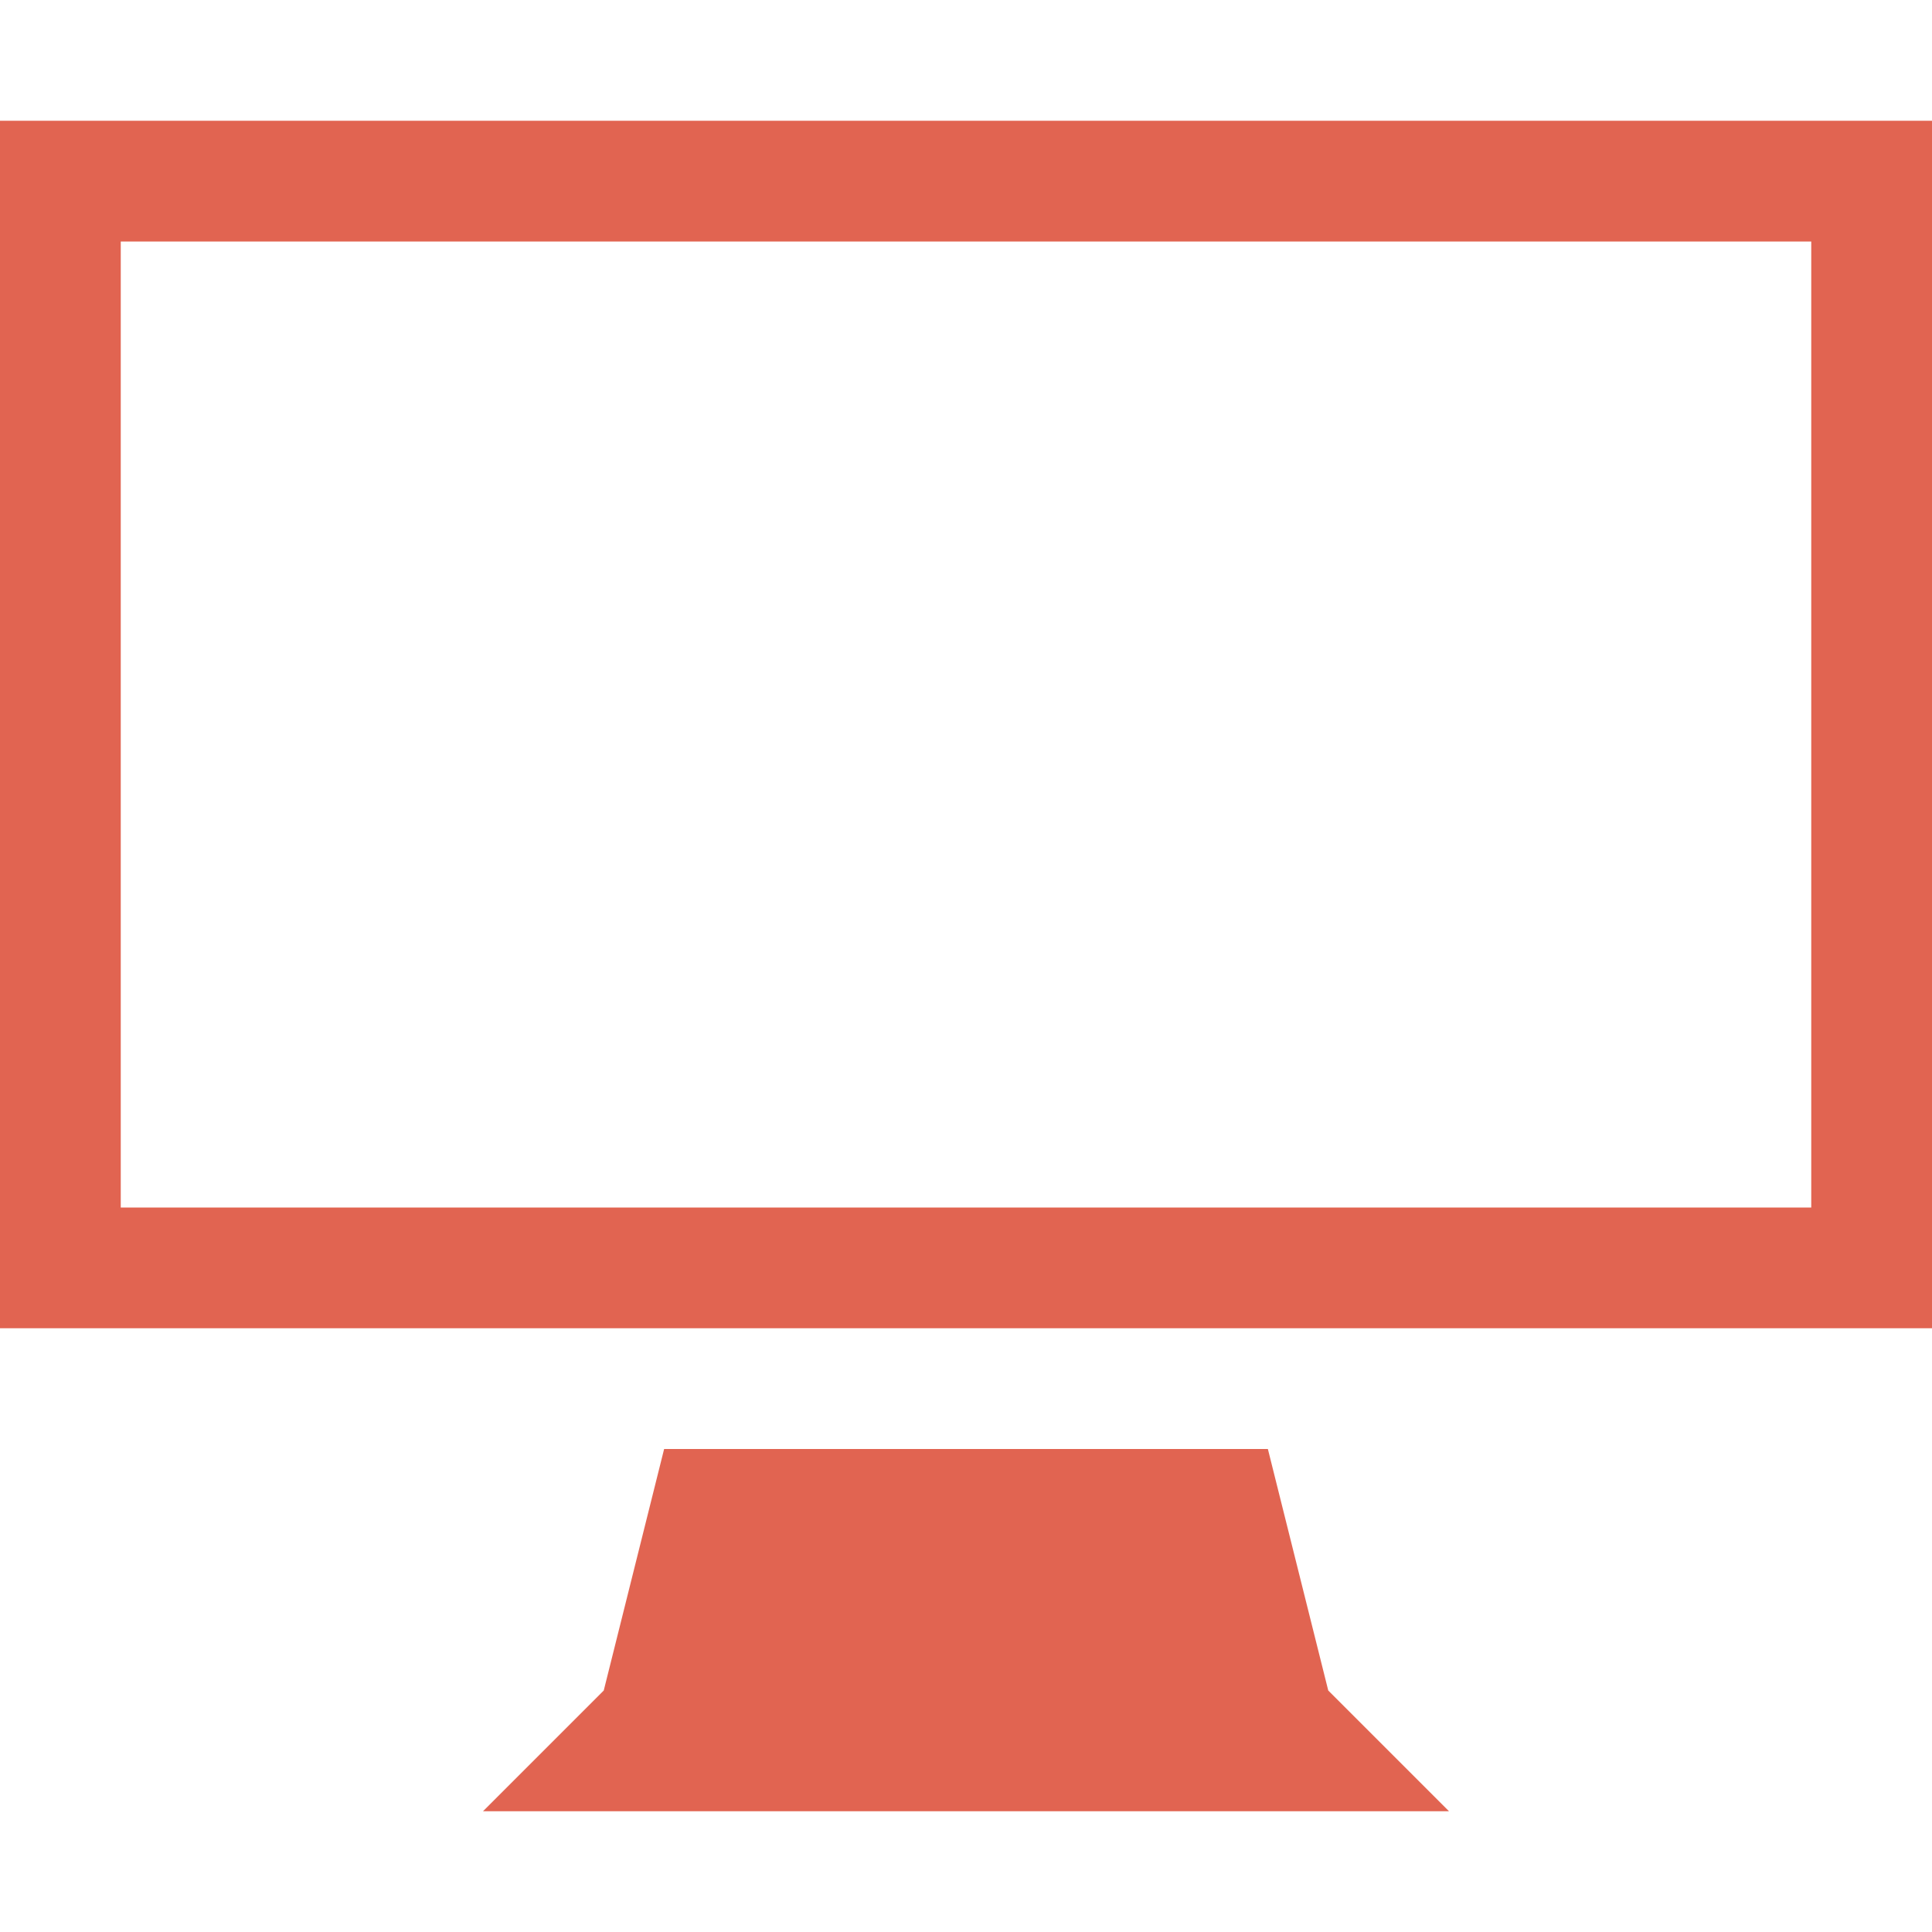
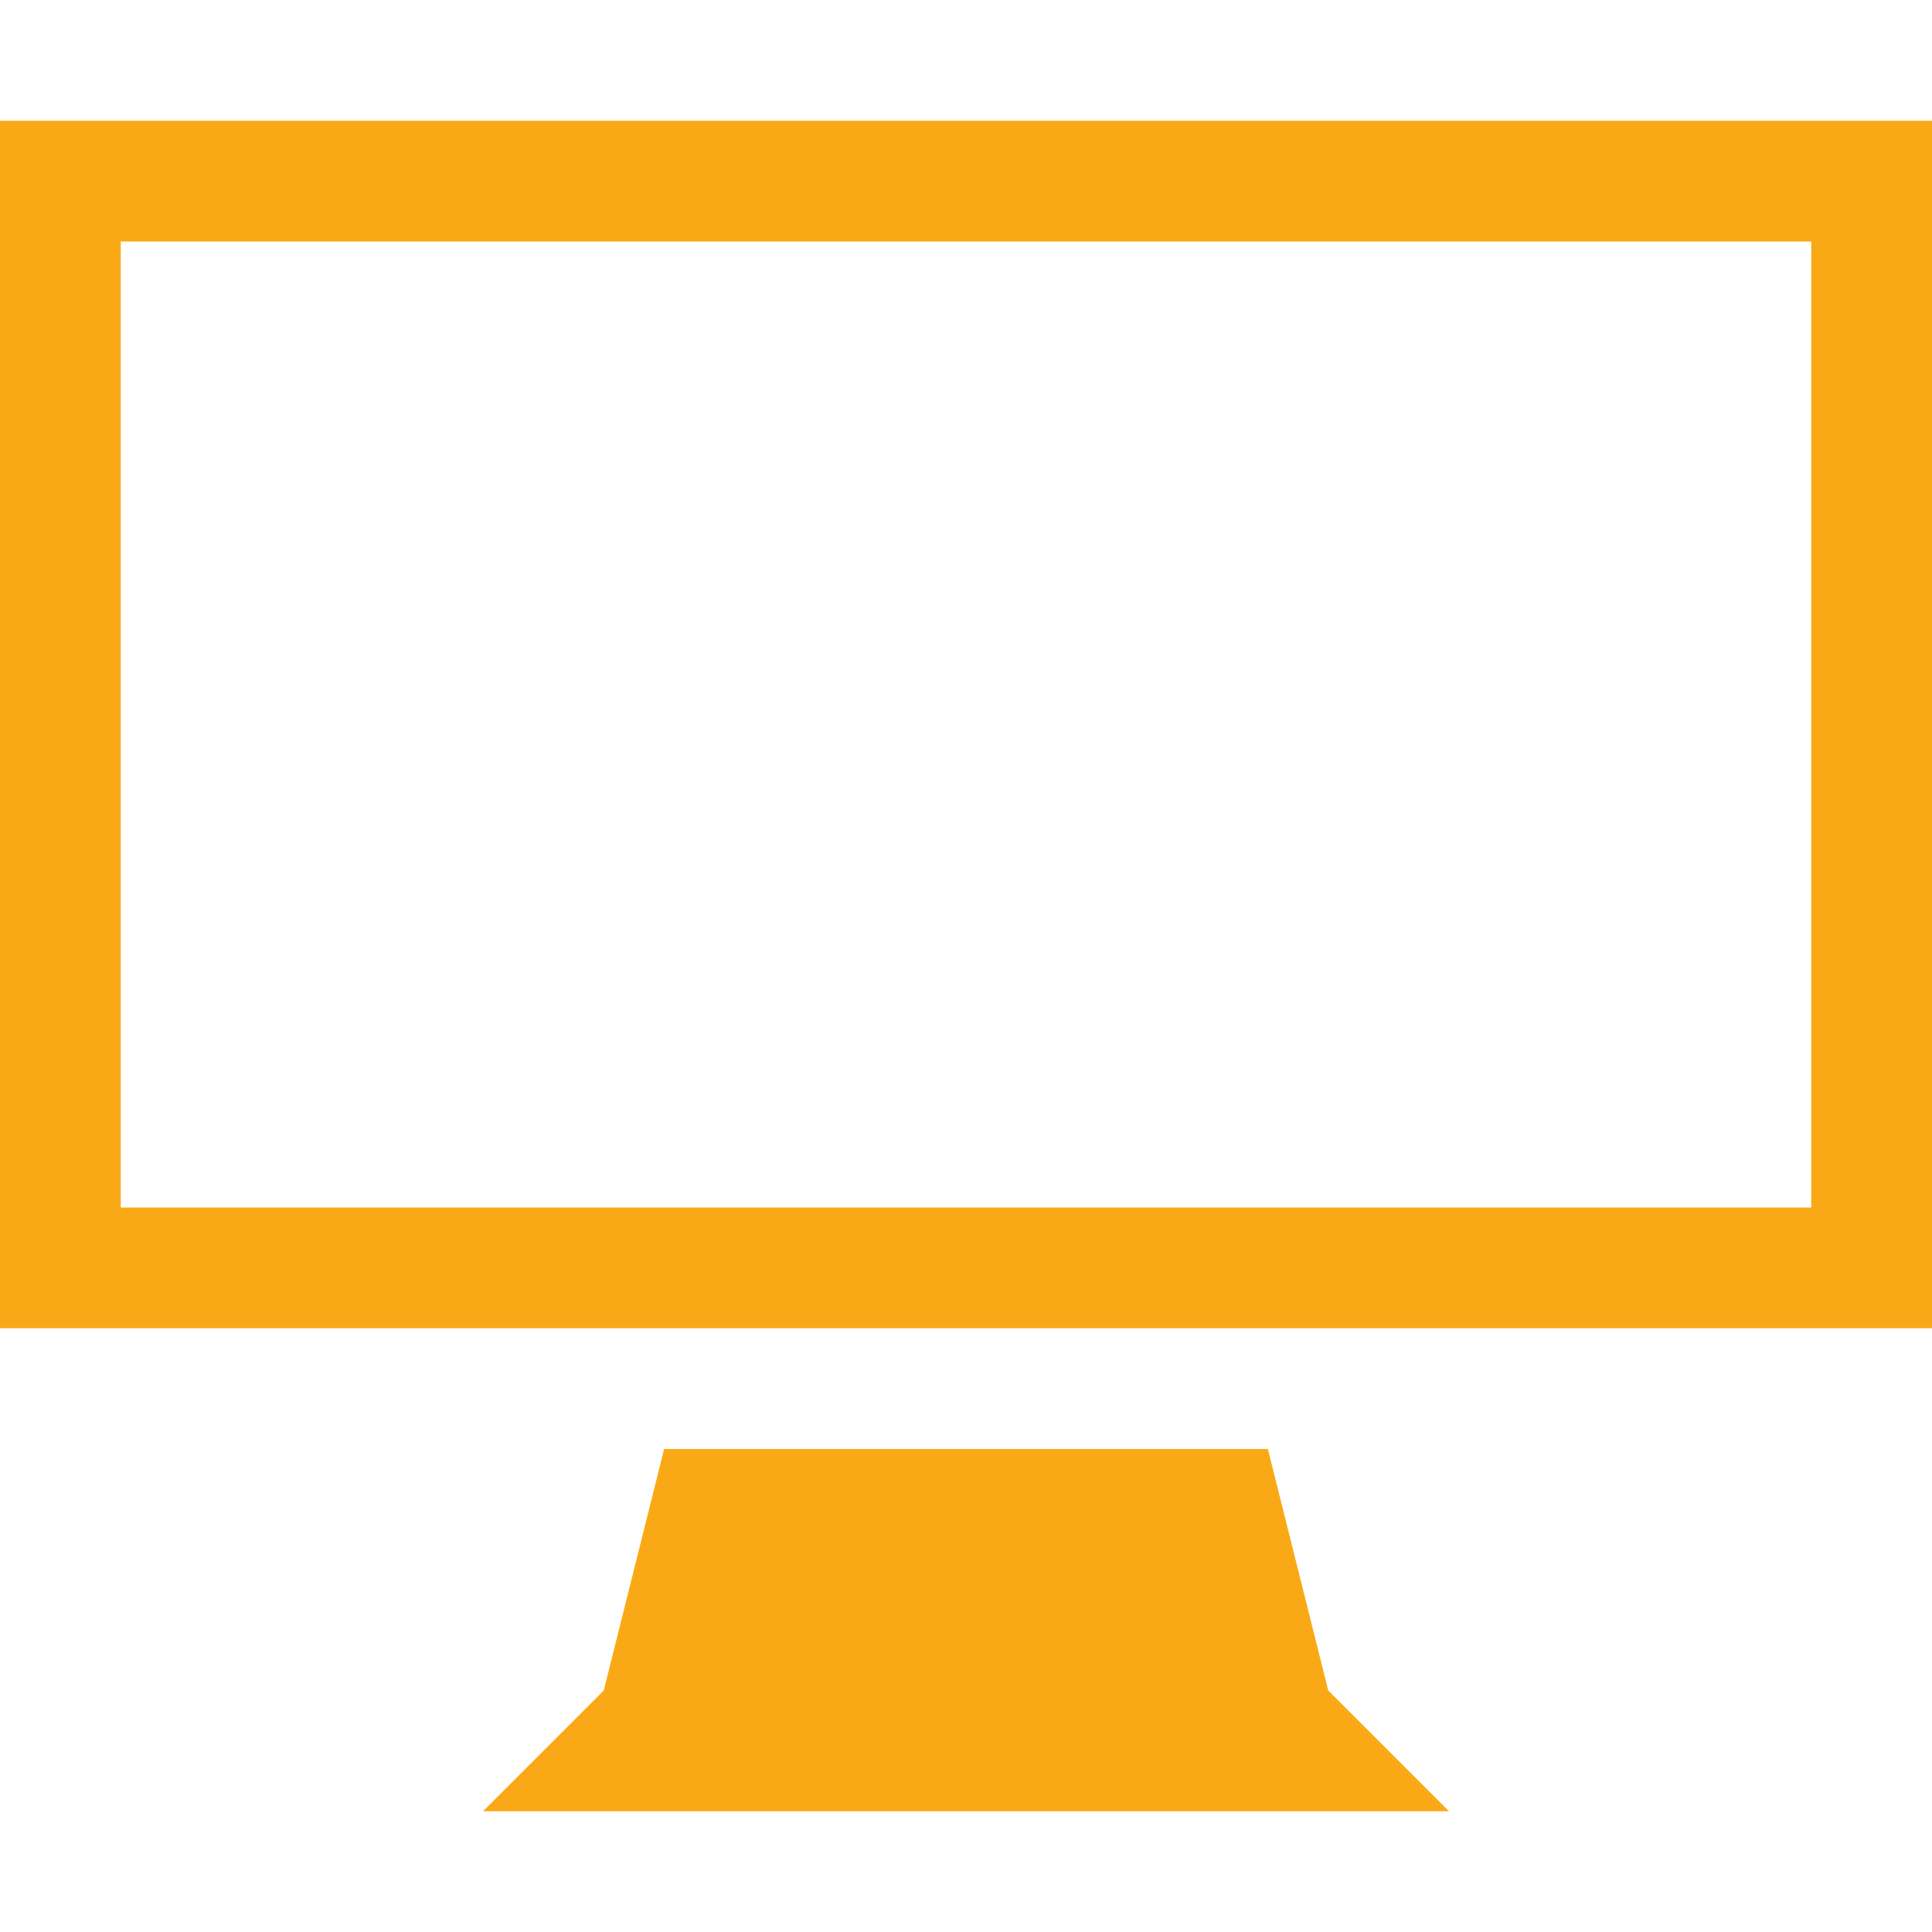
- <svg xmlns="http://www.w3.org/2000/svg" version="1.1" width="512" height="512" viewBox="0 0 512 512" fill="#E16451">
+ <svg xmlns="http://www.w3.org/2000/svg" version="1.1" width="512" height="512" viewBox="0 0 512 512" fill="#faa916">
  <g id="icomoon-ignore">
</g>
  <path d="M0 32v320h512v-320h-512zM480 320h-448v-256h448v256zM336 384h-160l-16 64-32 32h256l-32-32z" />
</svg>
